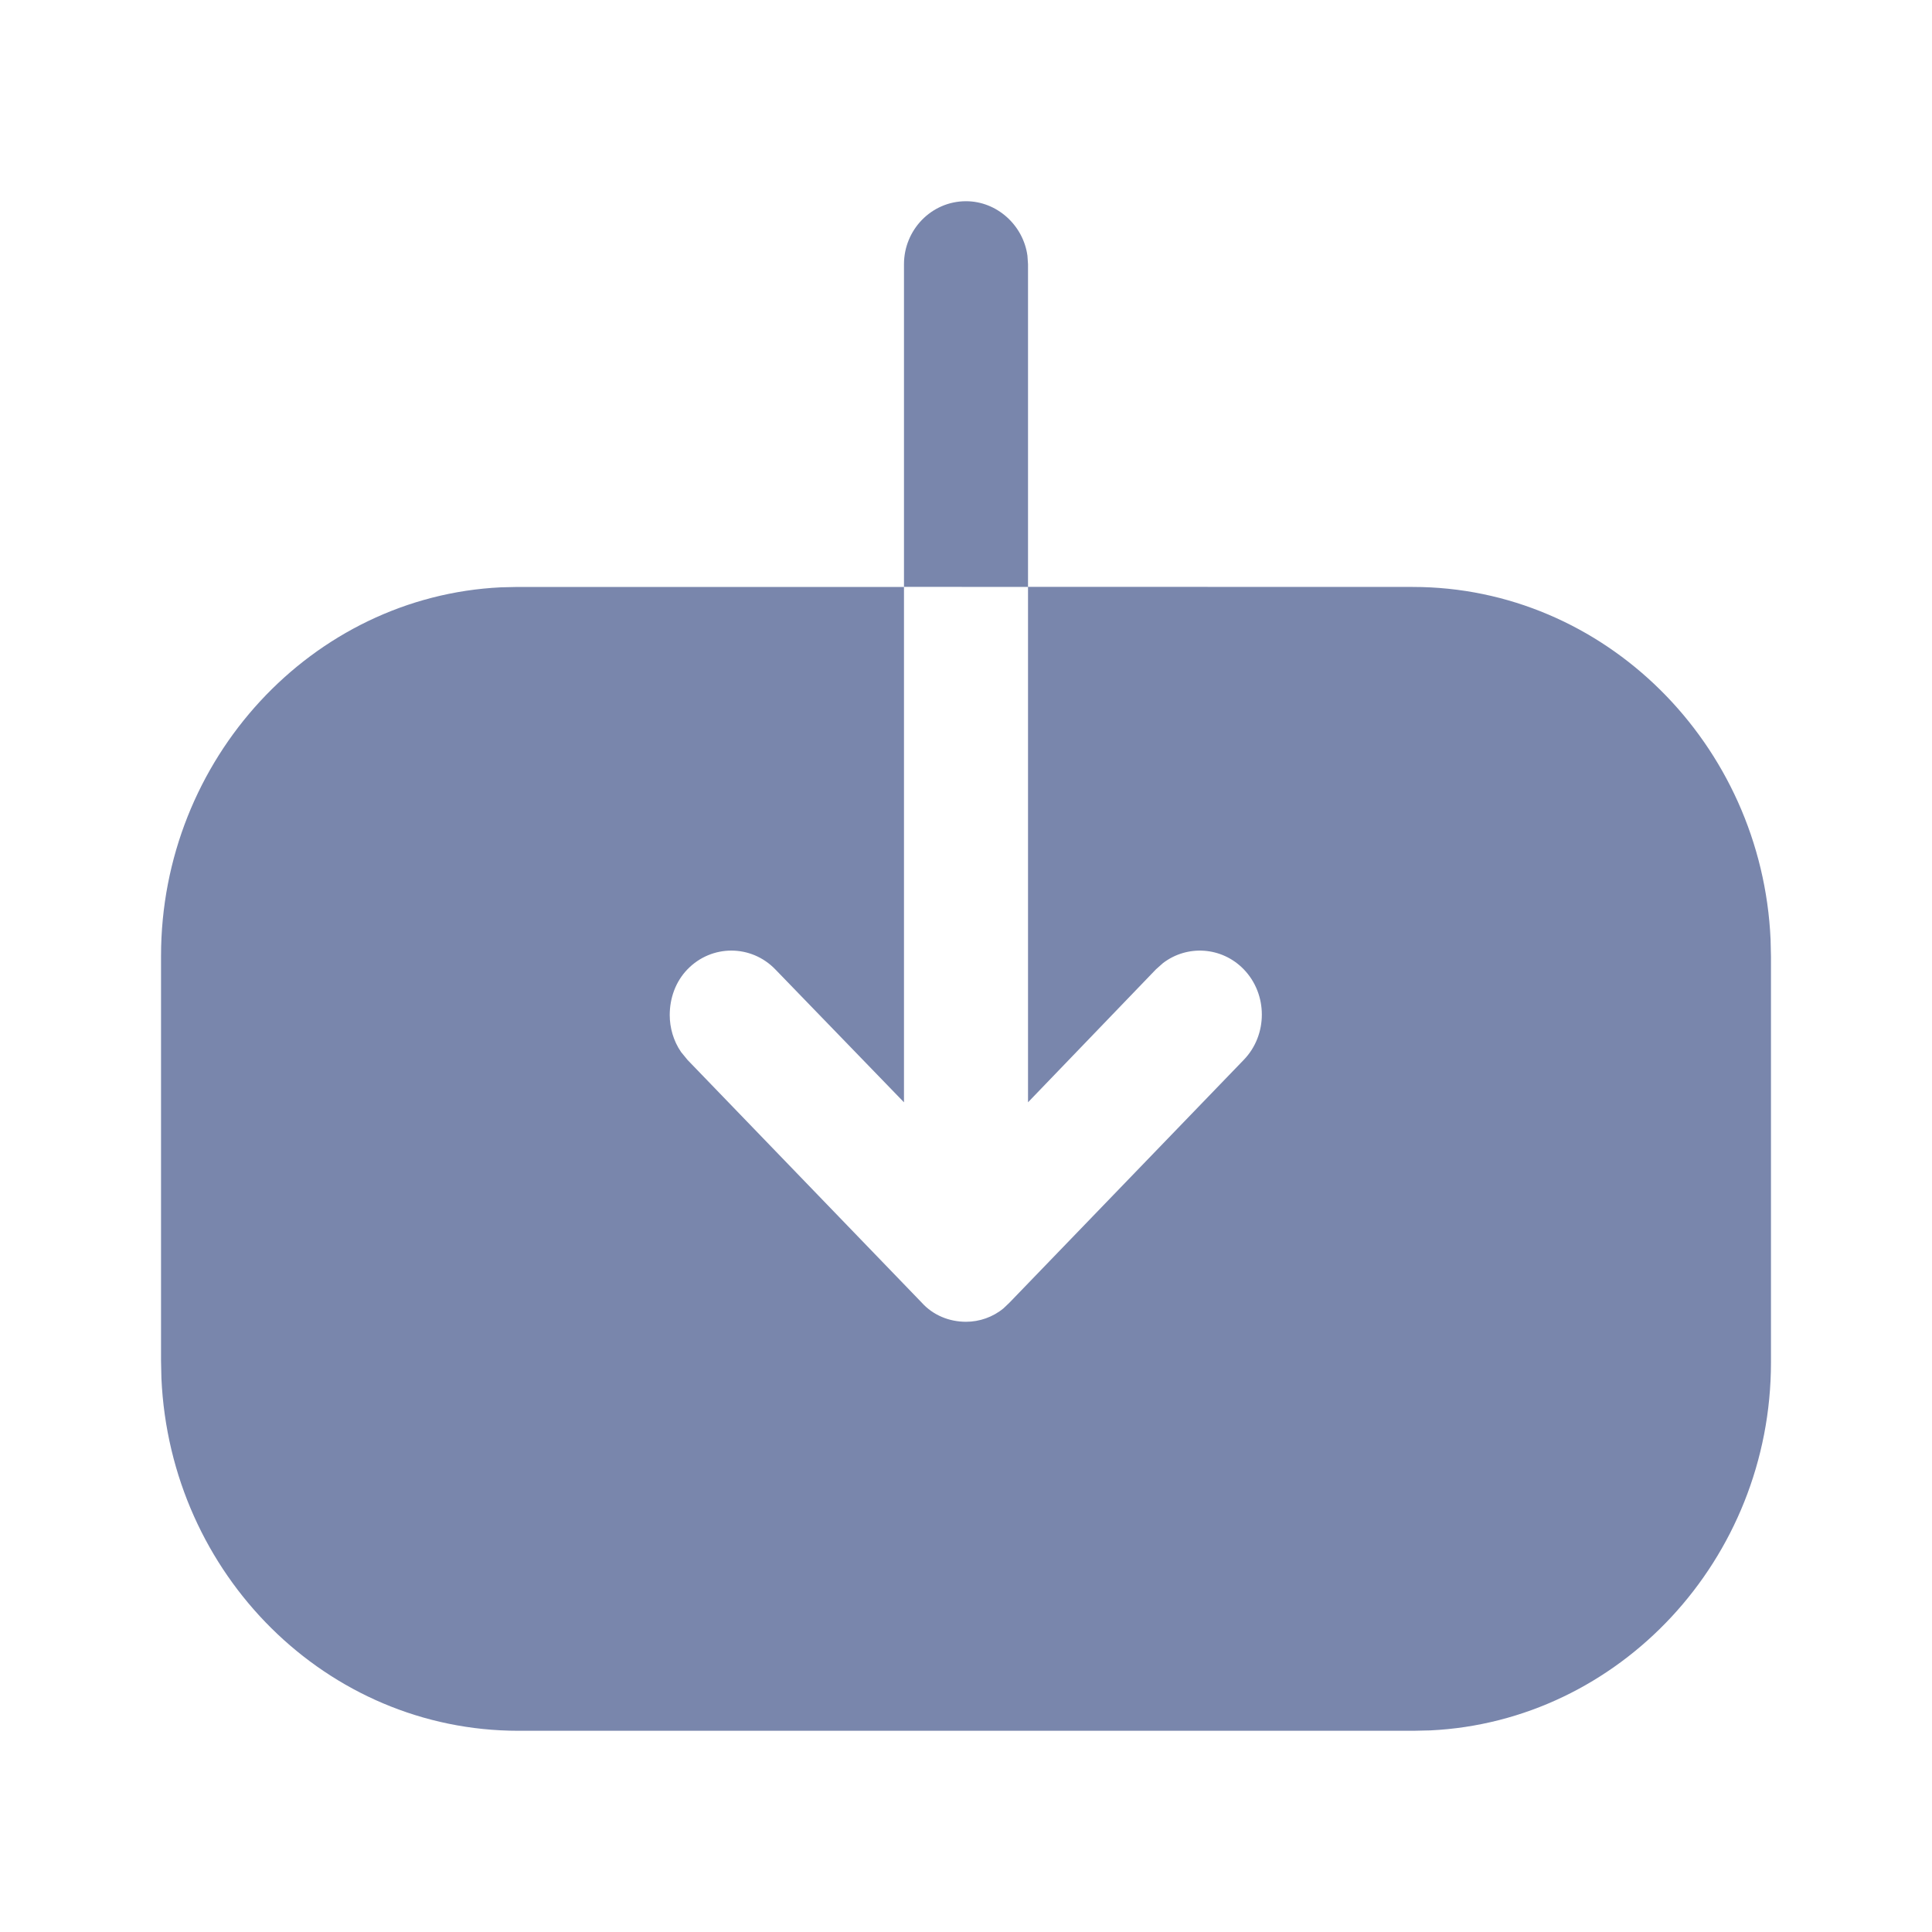
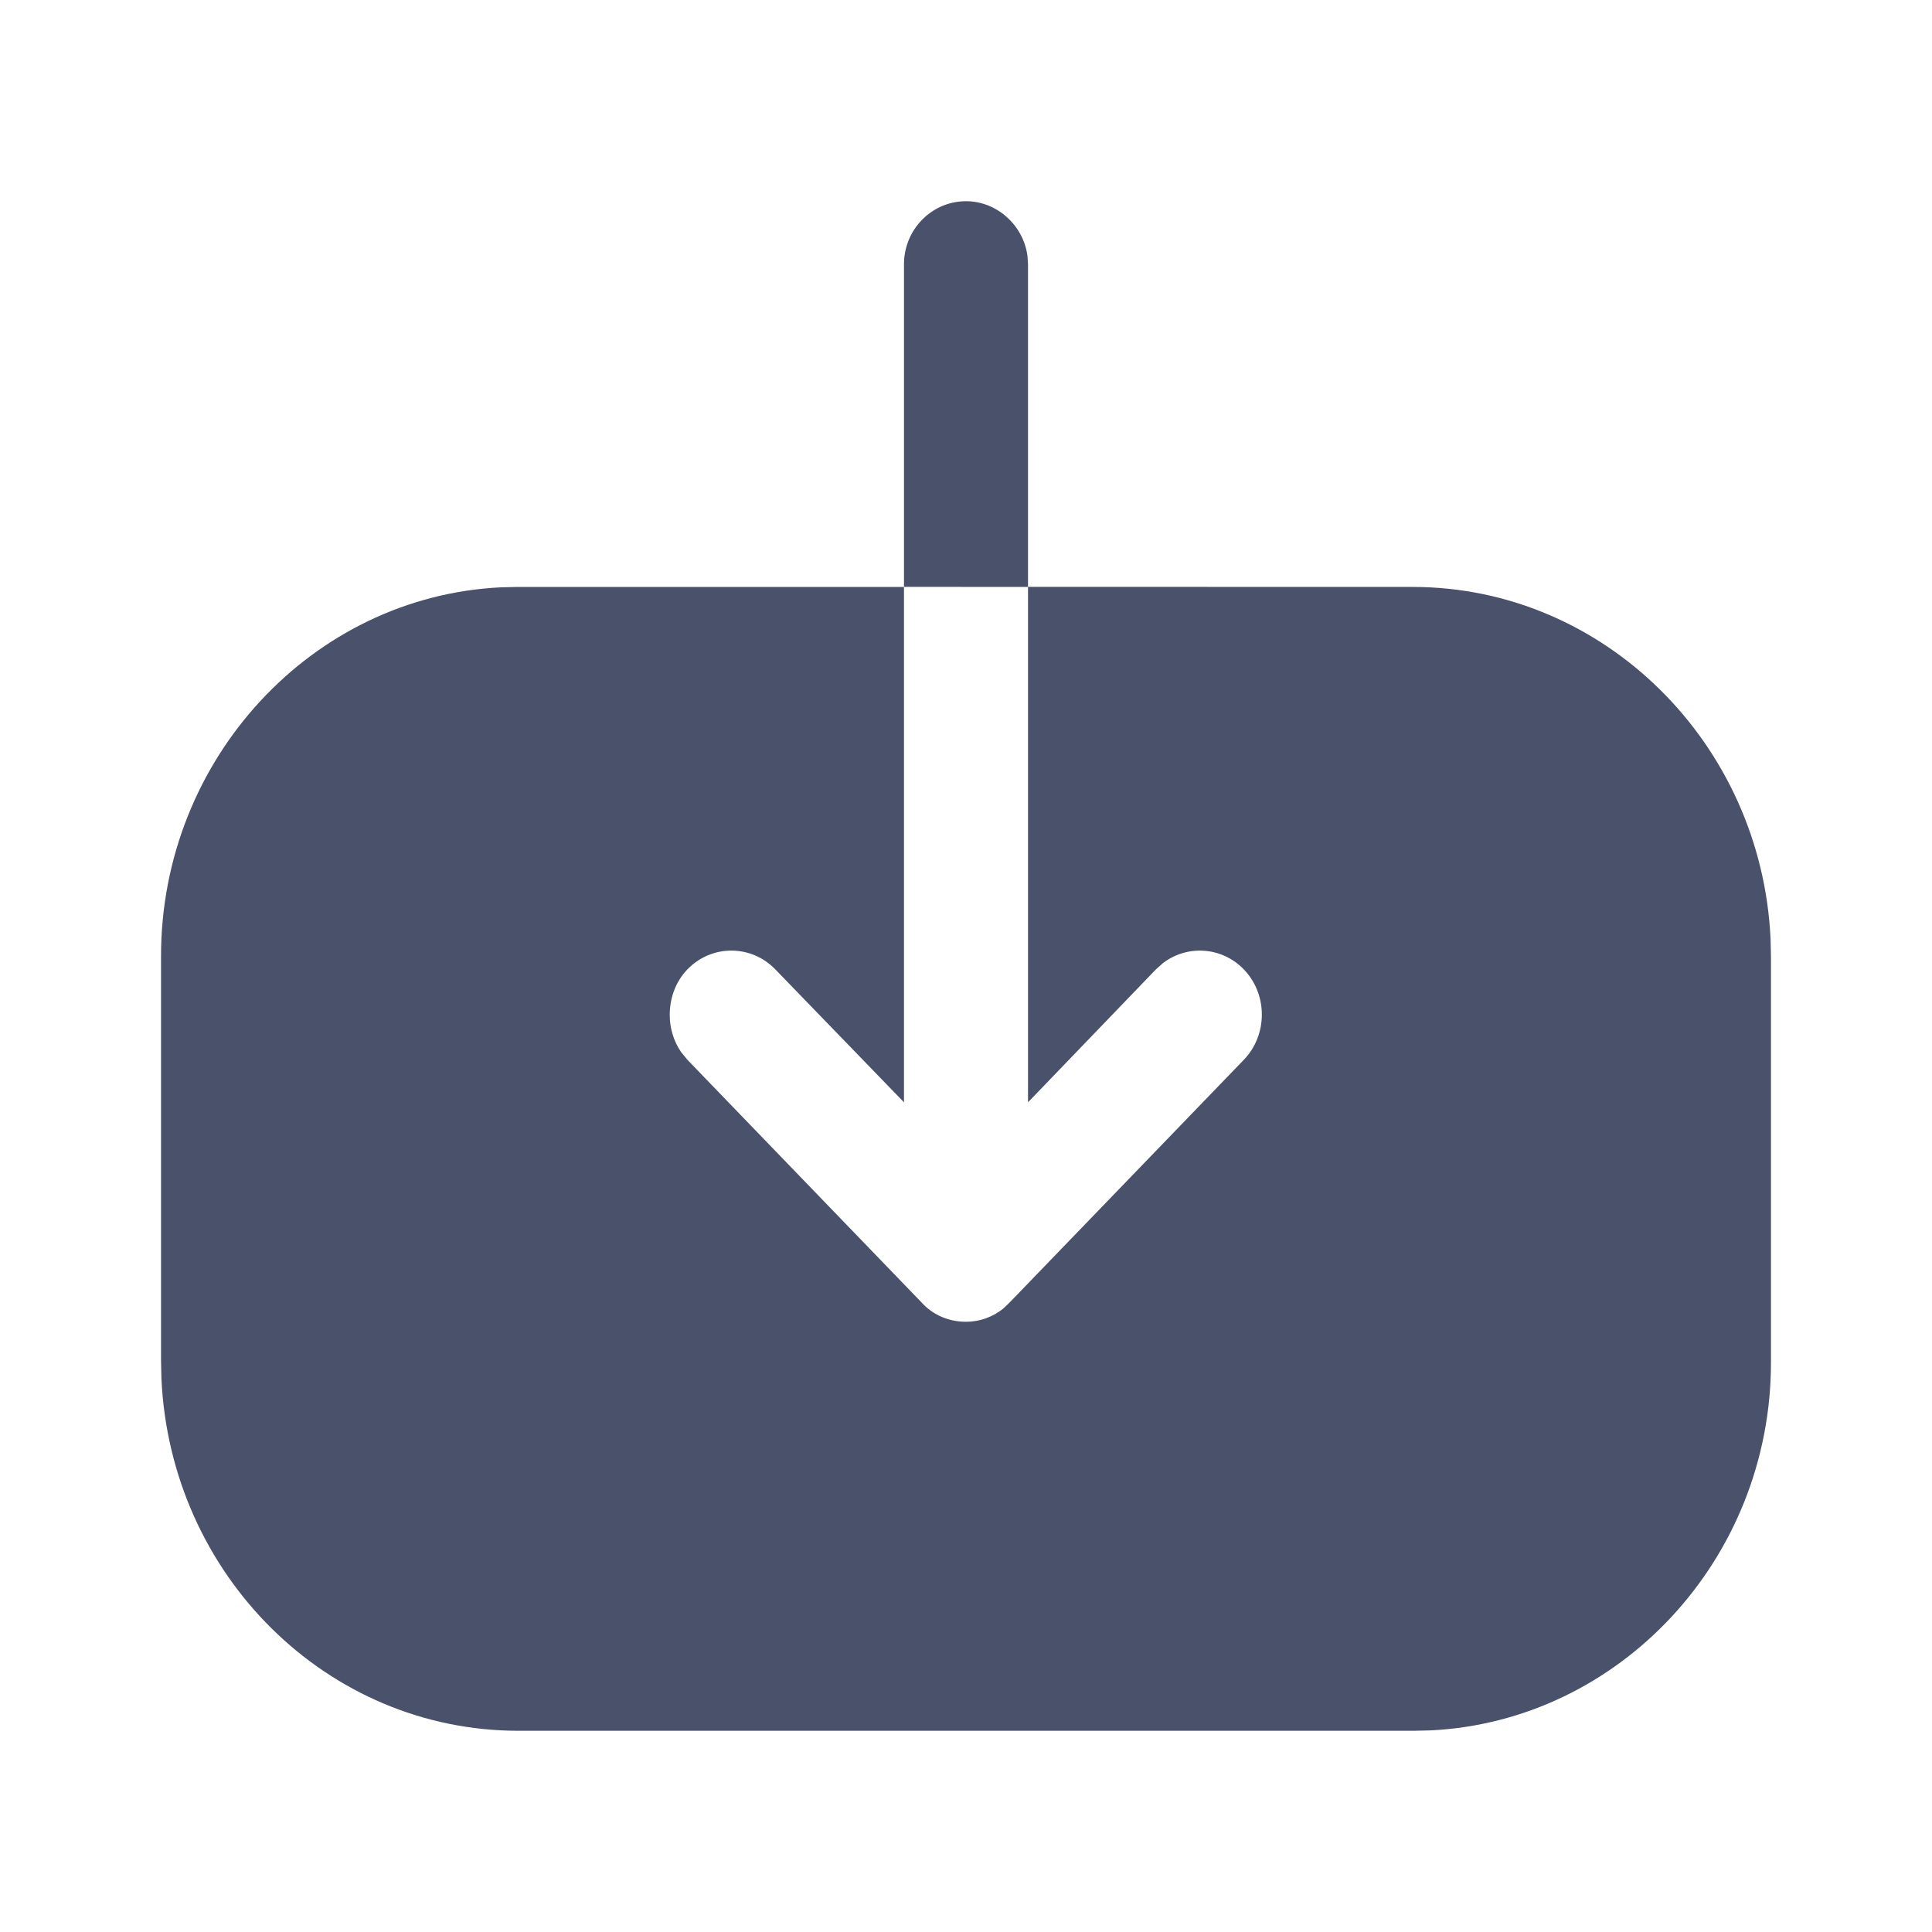
<svg xmlns="http://www.w3.org/2000/svg" width="20" height="20" viewBox="0 0 20 20" fill="none">
-   <path d="M9.358 6.075V2.735C9.358 2.379 9.642 2.083 10 2.083C10.321 2.083 10.593 2.332 10.636 2.647L10.642 2.735V6.075L14.625 6.076C16.608 6.076 18.238 7.7 18.329 9.725L18.333 9.905V14.104C18.333 16.144 16.761 17.819 14.807 17.913L14.633 17.917H5.367C3.383 17.917 1.762 16.301 1.671 14.268L1.667 14.087L1.667 9.897C1.667 7.857 3.232 6.174 5.185 6.08L5.358 6.076H9.358V11.411L8.025 10.034C7.775 9.776 7.367 9.776 7.117 10.034C6.992 10.163 6.933 10.335 6.933 10.508C6.933 10.638 6.971 10.775 7.05 10.89L7.117 10.972L9.542 13.485C9.658 13.614 9.825 13.683 10 13.683C10.139 13.683 10.278 13.635 10.388 13.544L10.45 13.485L12.875 10.972C13.125 10.714 13.125 10.292 12.875 10.034C12.648 9.8 12.29 9.778 12.039 9.97L11.967 10.034L10.642 11.411V6.076L9.358 6.075Z" fill="#7986AC" />
+   <path d="M9.358 6.075V2.735C9.358 2.379 9.642 2.083 10 2.083C10.321 2.083 10.593 2.332 10.636 2.647L10.642 2.735V6.075L14.625 6.076C16.608 6.076 18.238 7.7 18.329 9.725L18.333 9.905V14.104C18.333 16.144 16.761 17.819 14.807 17.913L14.633 17.917H5.367C3.383 17.917 1.762 16.301 1.671 14.268L1.667 14.087L1.667 9.897C1.667 7.857 3.232 6.174 5.185 6.08L5.358 6.076H9.358V11.411L8.025 10.034C7.775 9.776 7.367 9.776 7.117 10.034C6.992 10.163 6.933 10.335 6.933 10.508C6.933 10.638 6.971 10.775 7.05 10.89L7.117 10.972L9.542 13.485C9.658 13.614 9.825 13.683 10 13.683C10.139 13.683 10.278 13.635 10.388 13.544L10.45 13.485L12.875 10.972C13.125 10.714 13.125 10.292 12.875 10.034C12.648 9.8 12.29 9.778 12.039 9.97L11.967 10.034L10.642 11.411V6.076L9.358 6.075Z" fill="#4a526b" />
</svg>
